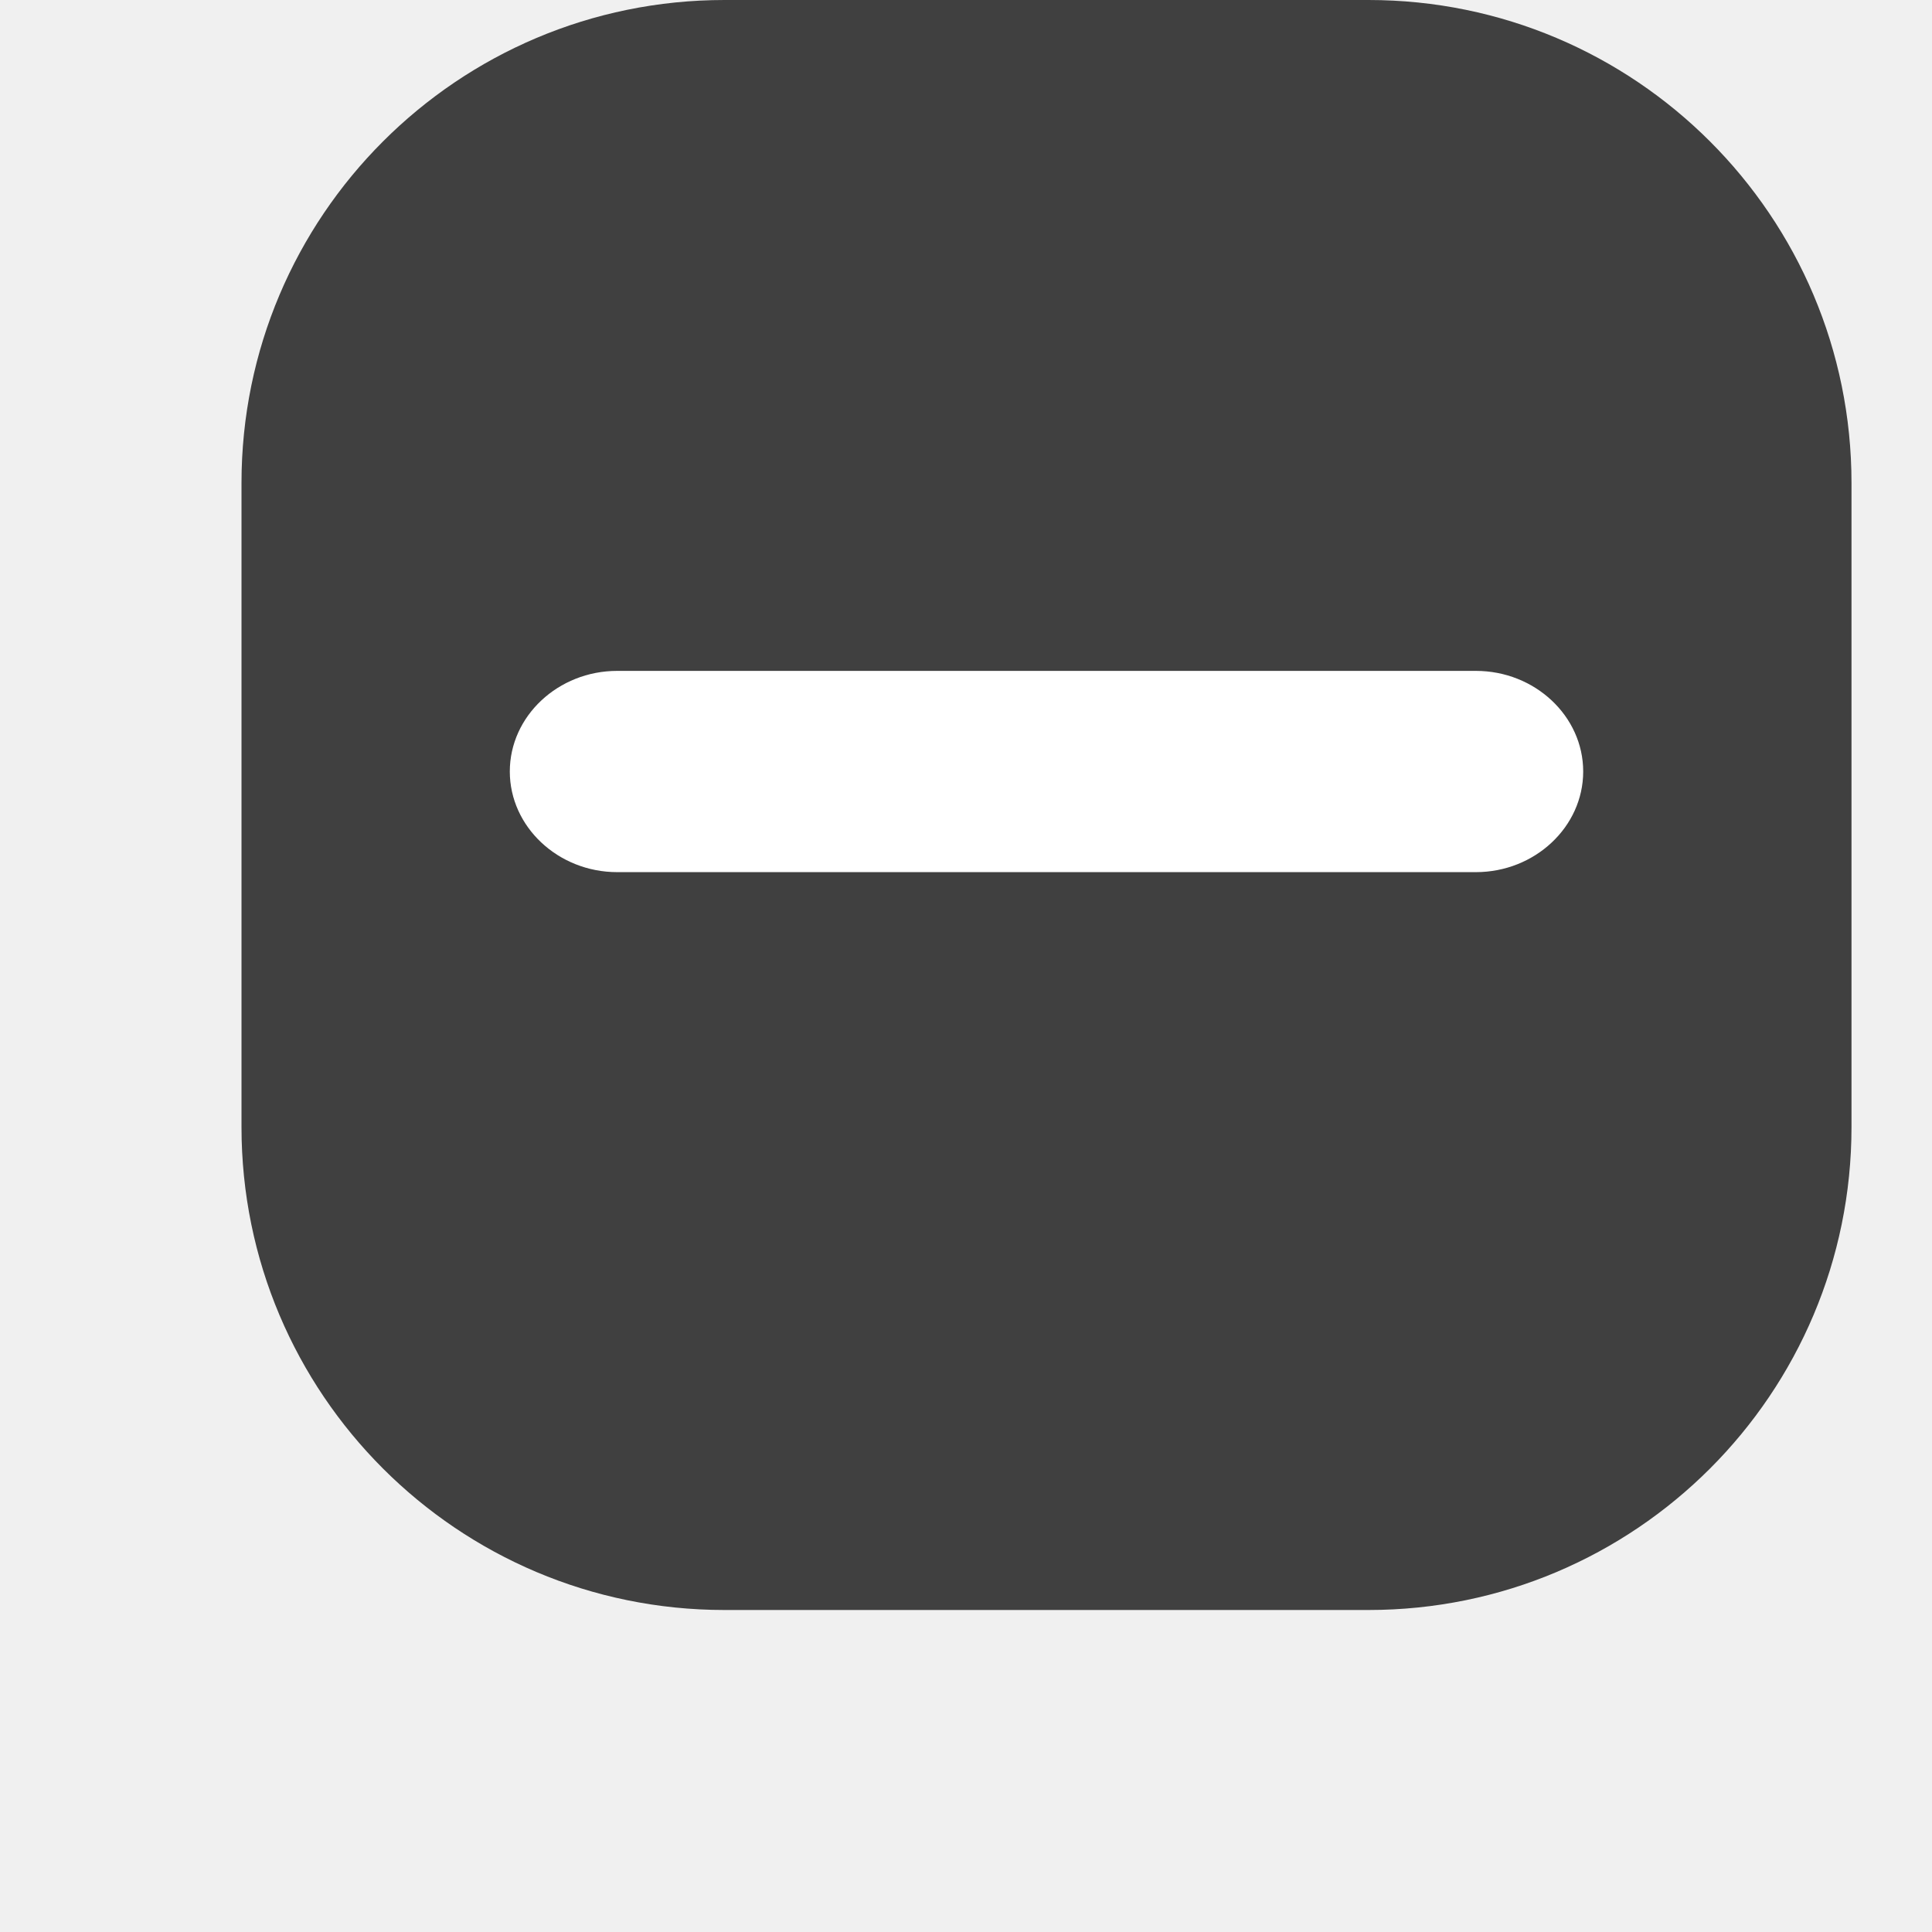
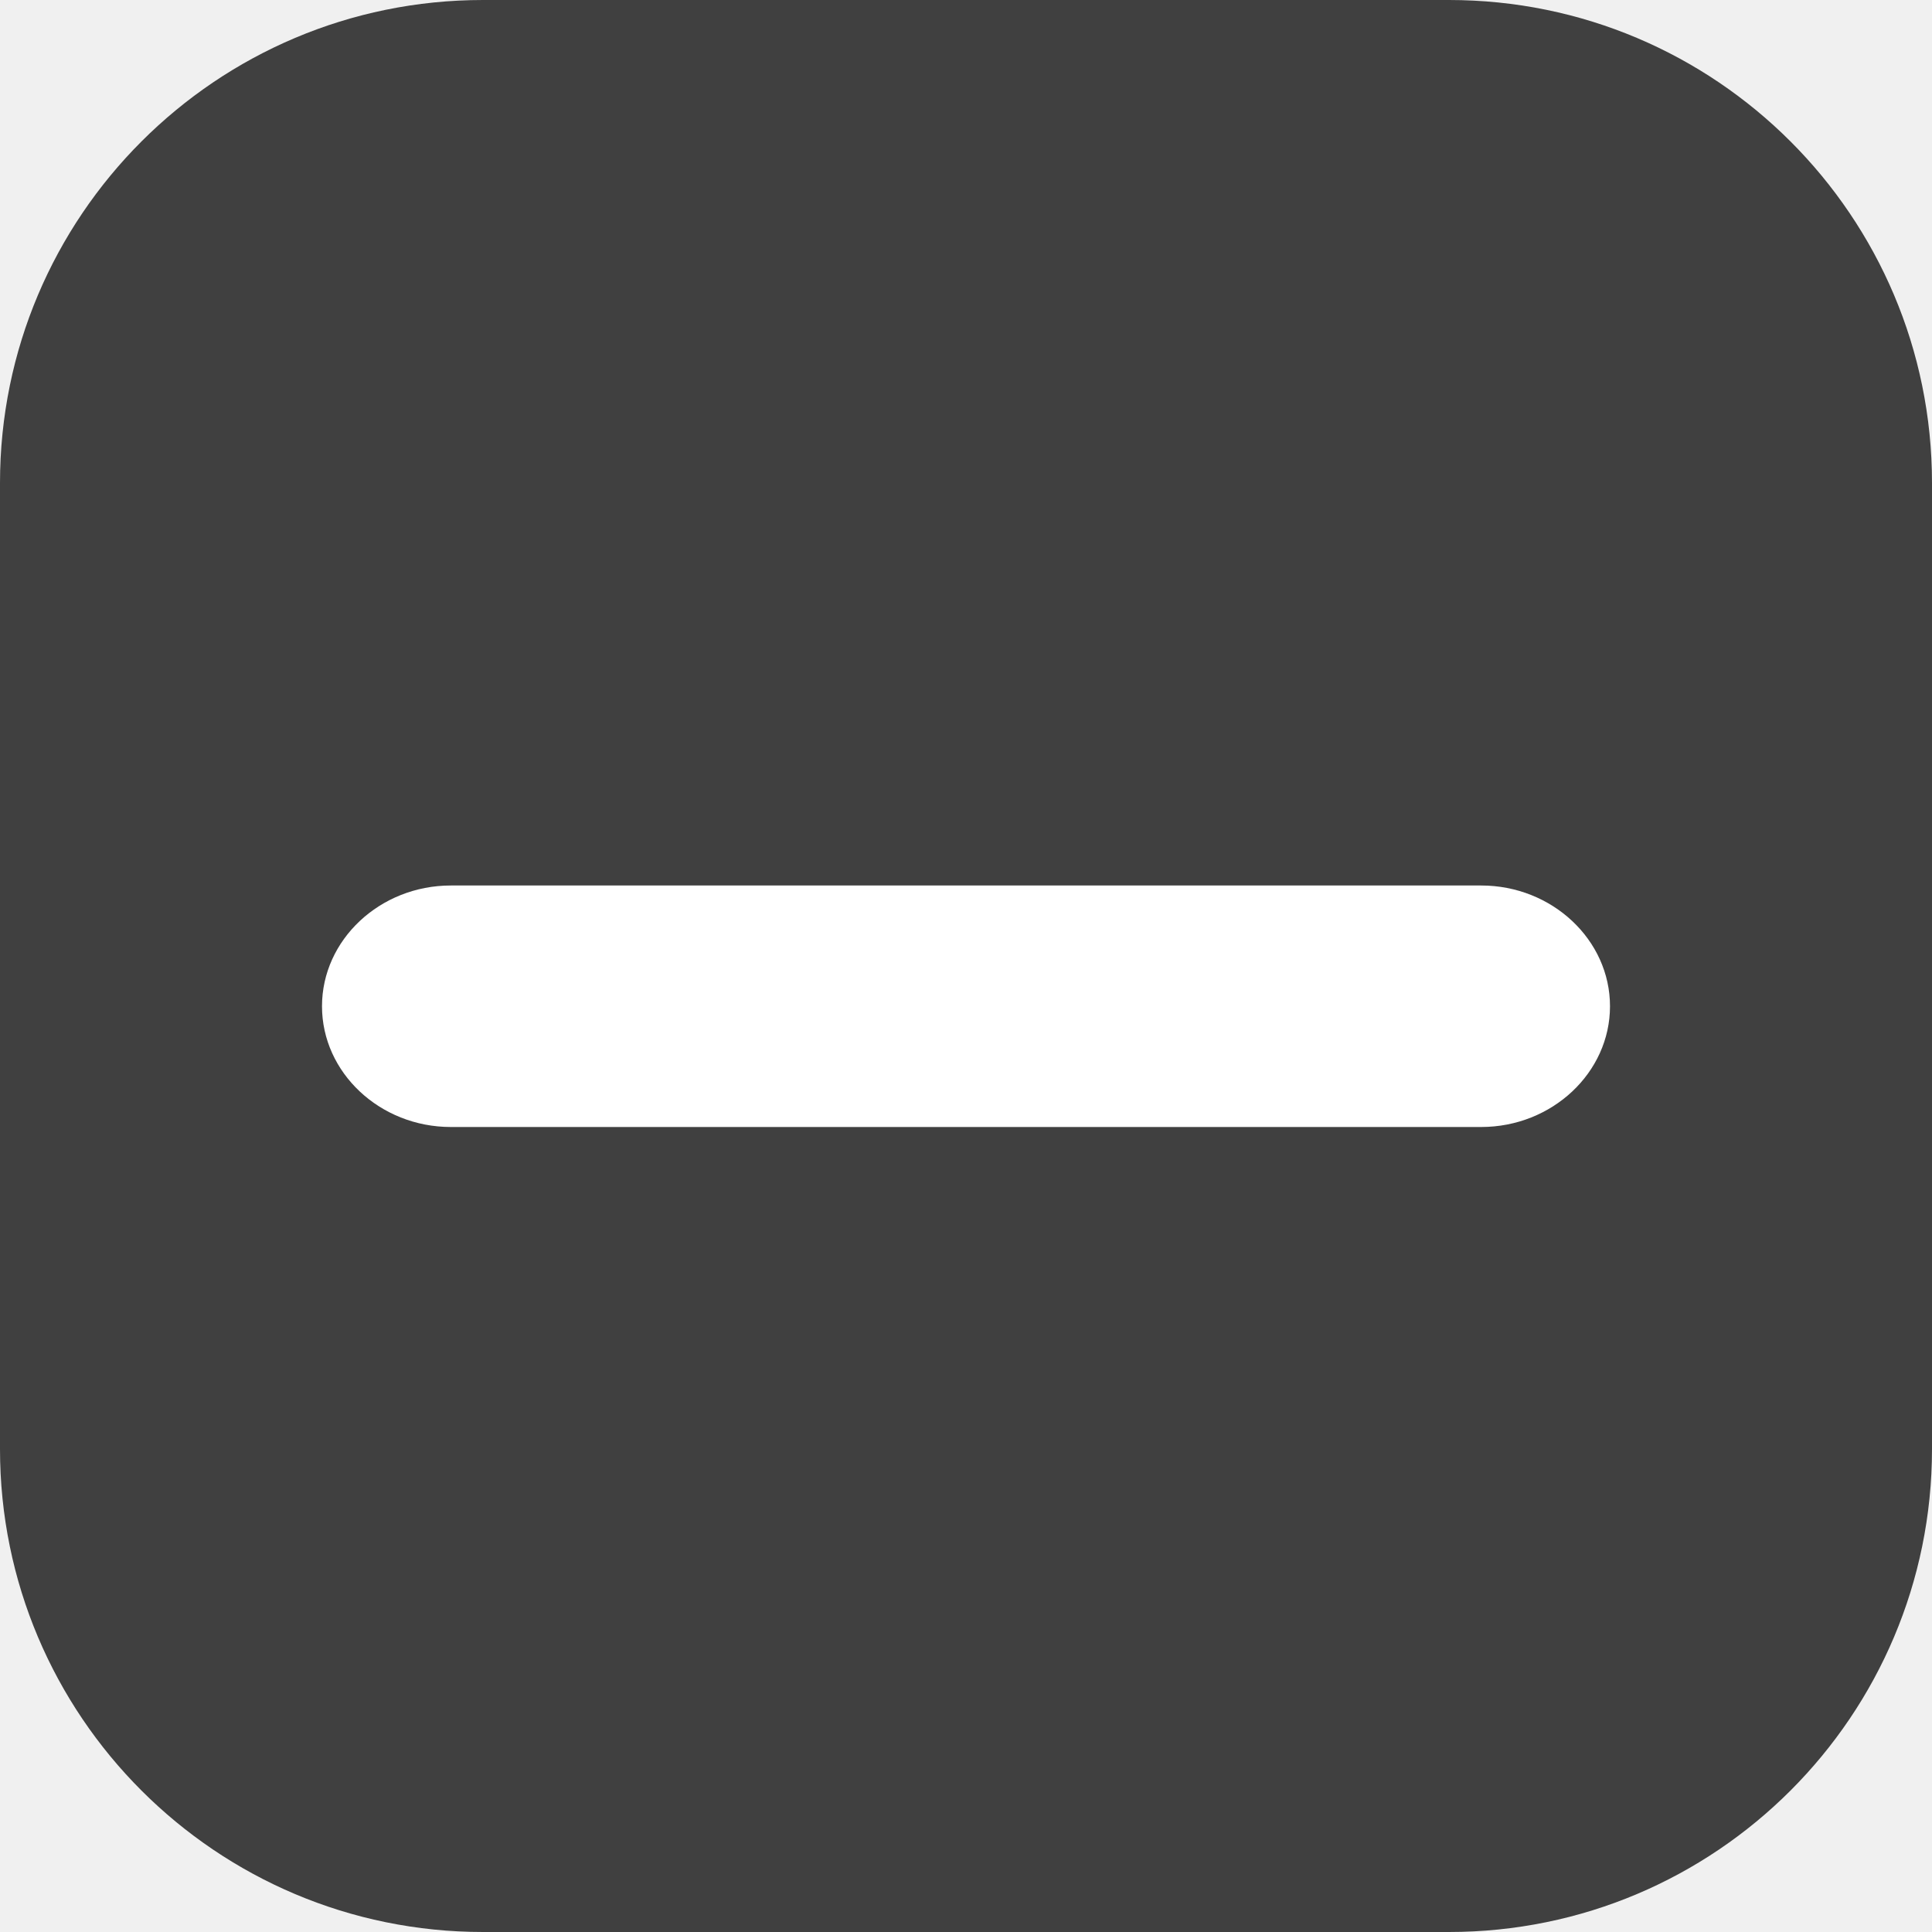
<svg xmlns="http://www.w3.org/2000/svg" width="24" height="24" viewBox="0 0 24 24" fill="none">
-   <rect x="3" width="20" height="20" rx="6" fill="#404040" />
-   <path d="M7.667 10.834C6.934 10.834 6.333 10.271 6.333 9.584C6.333 8.896 6.934 8.334 7.667 8.334H18.334C19.067 8.334 19.667 8.896 19.667 9.584C19.667 10.271 19.067 10.834 18.334 10.834H7.667Z" fill="white" />
+   <rect width="24" height="24" rx="6" fill="#404040" />
+   <path d="M18.4 11C19.28 11 20 11.675 20 12.5C20 13.325 19.28 14 18.4 14L5.6 14C4.72 14 4 13.325 4 12.5C4 11.675 4.72 11 5.6 11L18.4 11Z" fill="white" />
</svg>
